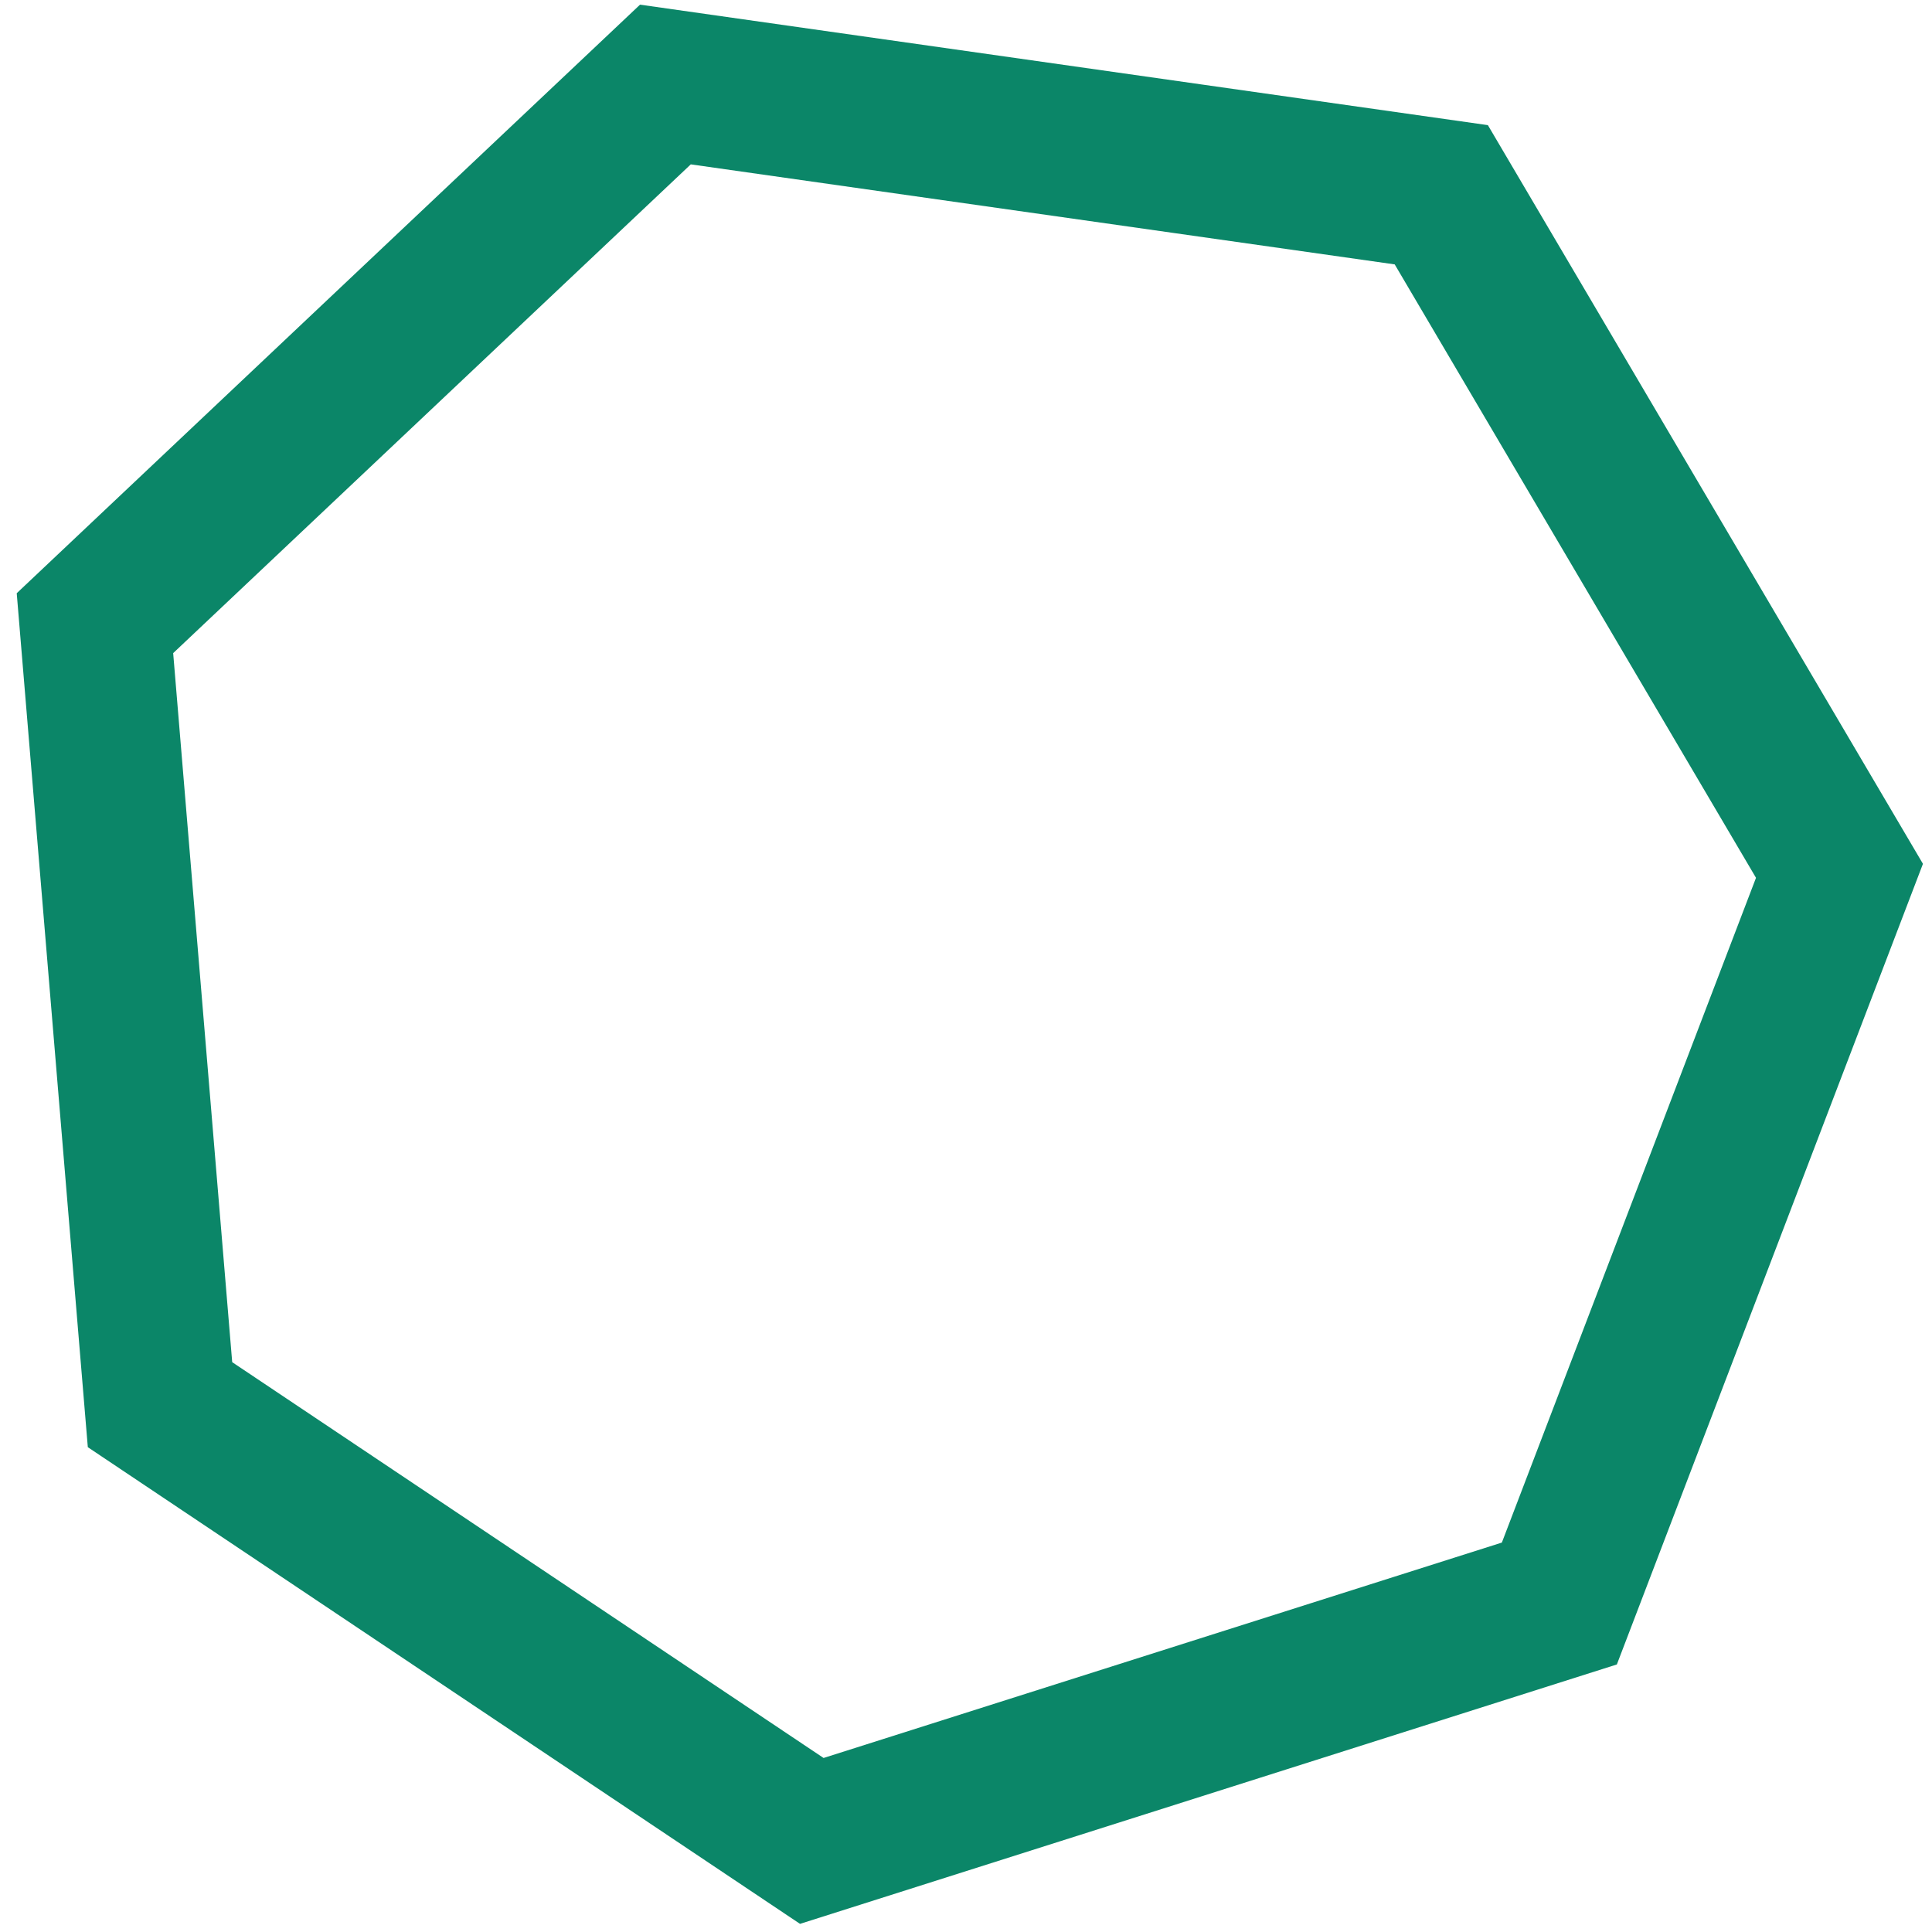
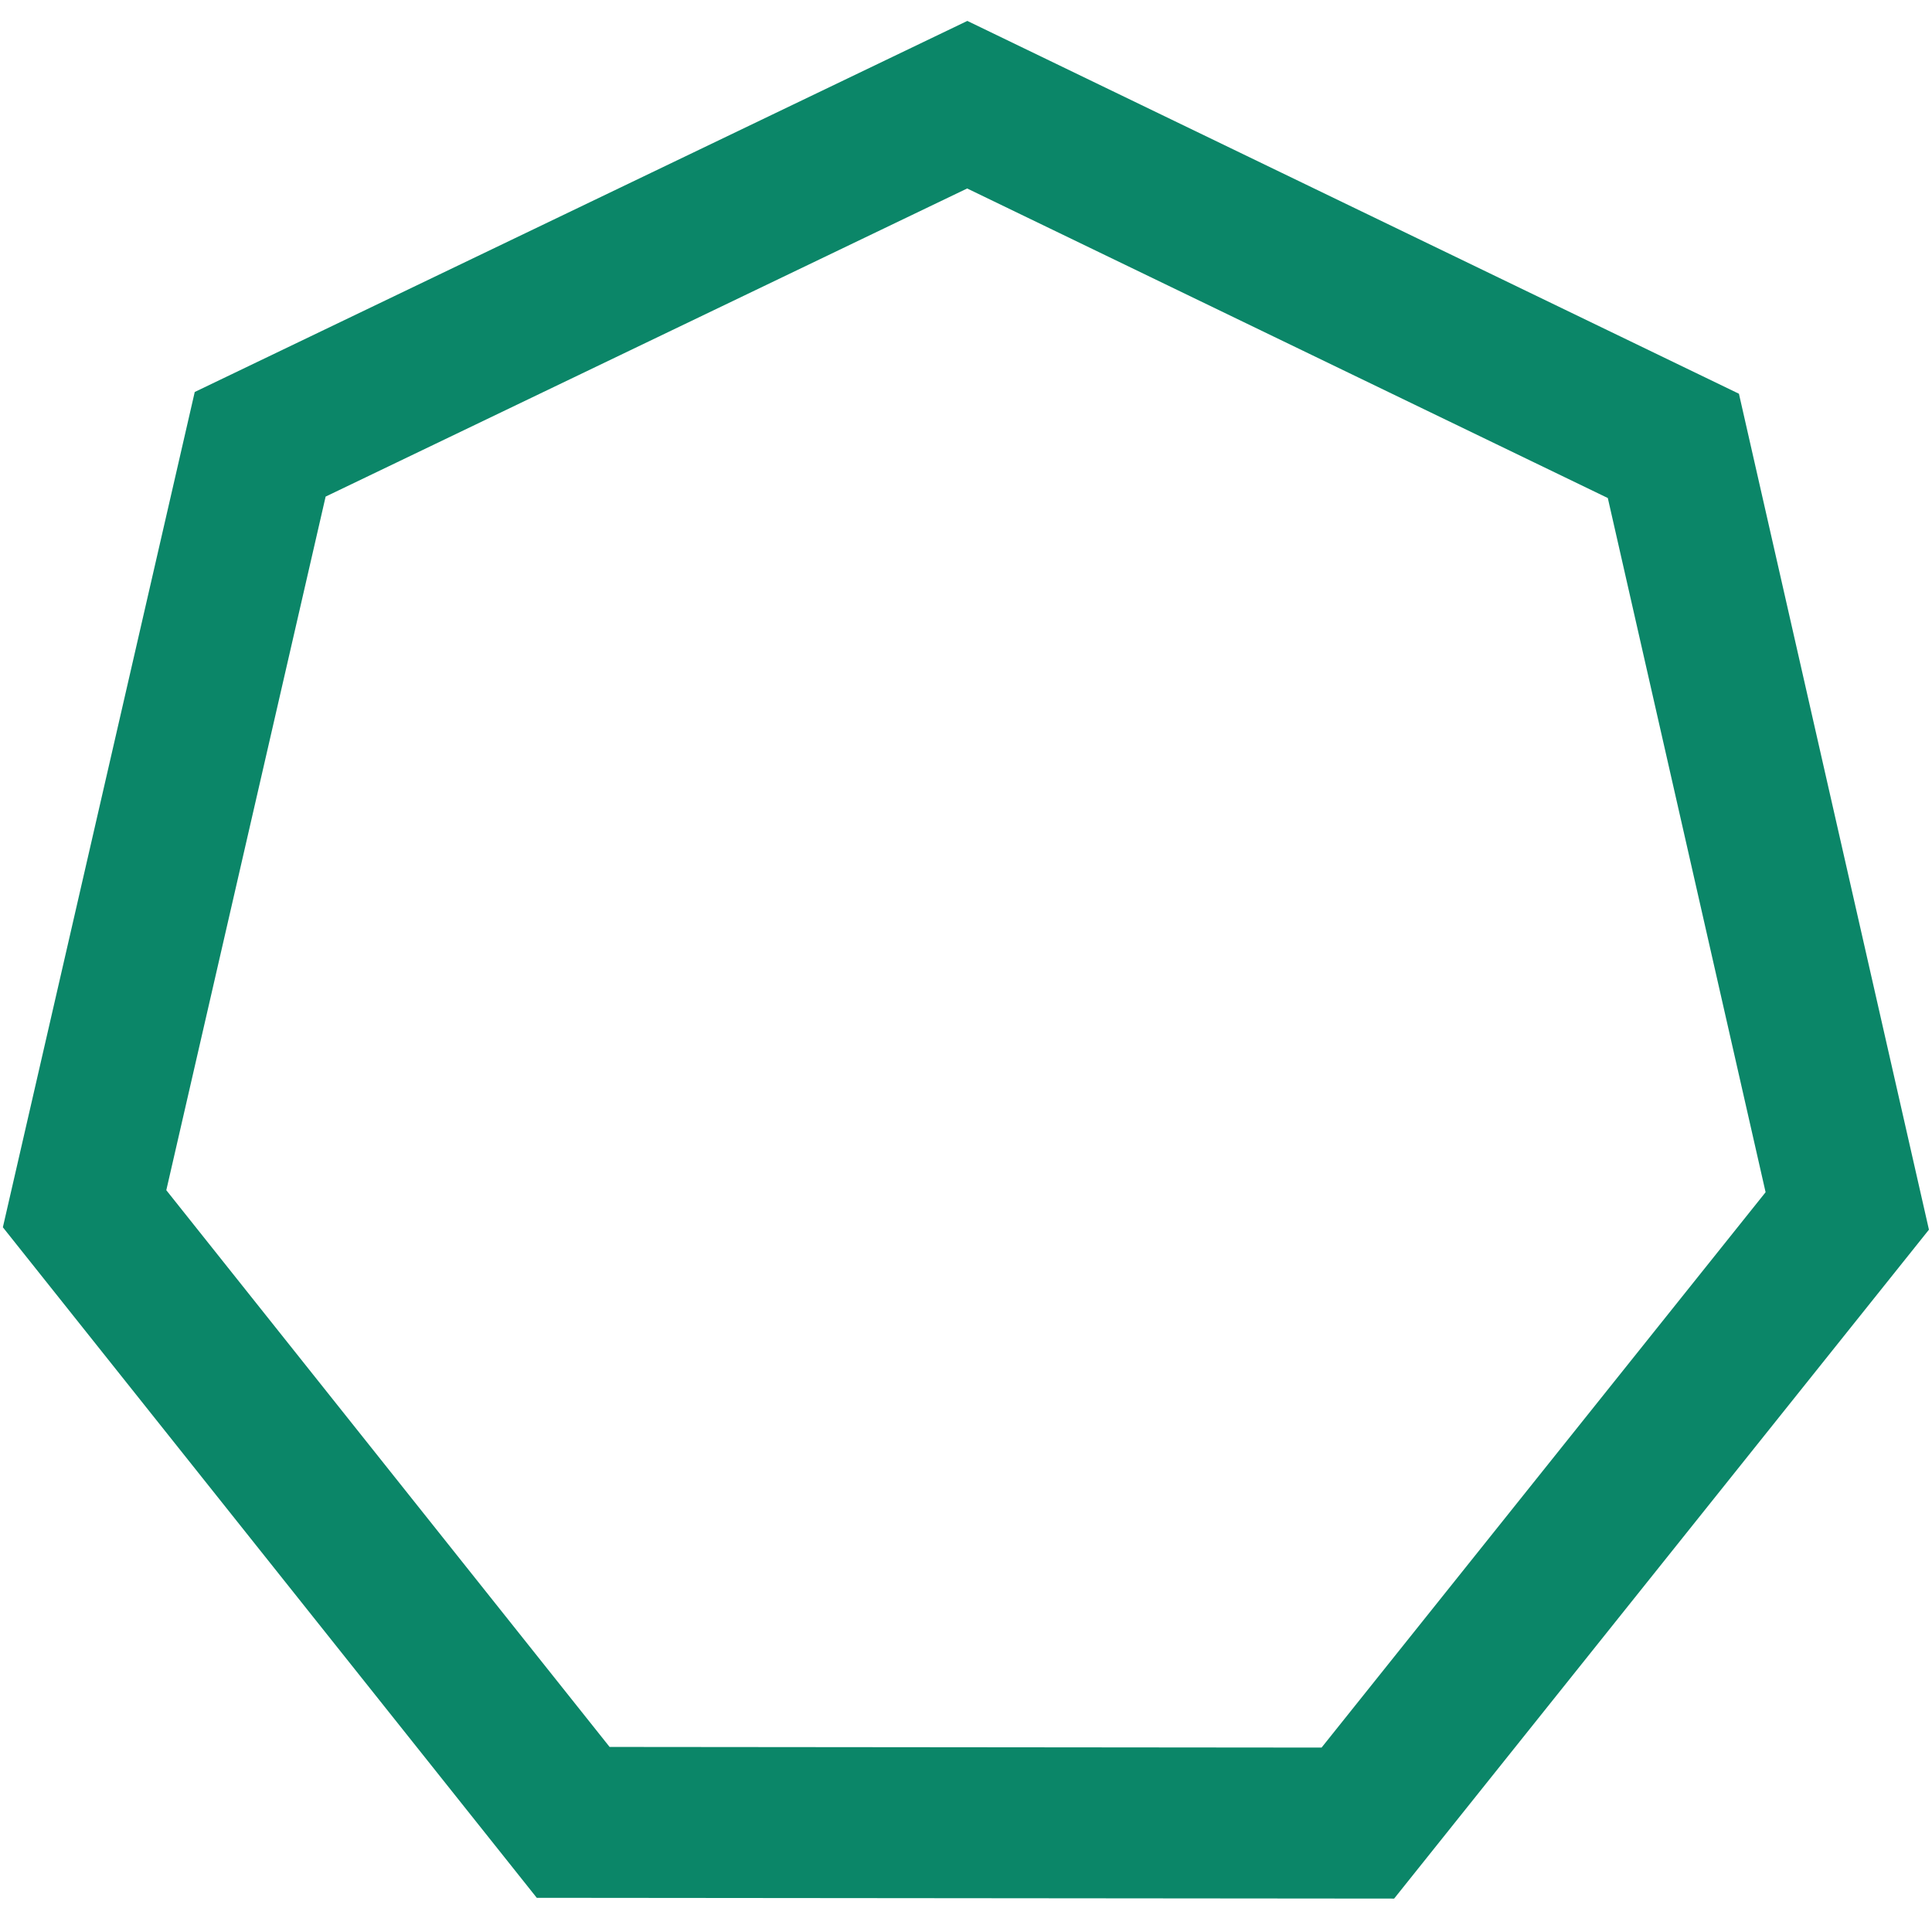
<svg xmlns="http://www.w3.org/2000/svg" width="128" height="128" viewBox="0 0 128 128" id="svg3833" version="1.1">
  <defs id="defs3835" />
  <g id="layer1" transform="translate(0,-924)">
-     <g id="g8319" transform="matrix(0.3991,0,0,0.3992,303.7,809.2)">
+     <g id="g8319" transform="matrix(-0.2029,0.3437,-0.3438,-0.2029,94.09,1289)">
      <path d="m -502.1,553.7 -124.1,39.4 -108.2,-72.4 -10.8,-129.7 94.7,-89.4 128.8,18.3 66.1,112.2 z" id="path8081" style="opacity:1;fill:none;fill-opacity:1;fill-rule:evenodd;stroke:#0b8668;stroke-width:25.057;stroke-miterlimit:4;stroke-dasharray:none;stroke-opacity:1" />
    </g>
  </g>
</svg>
